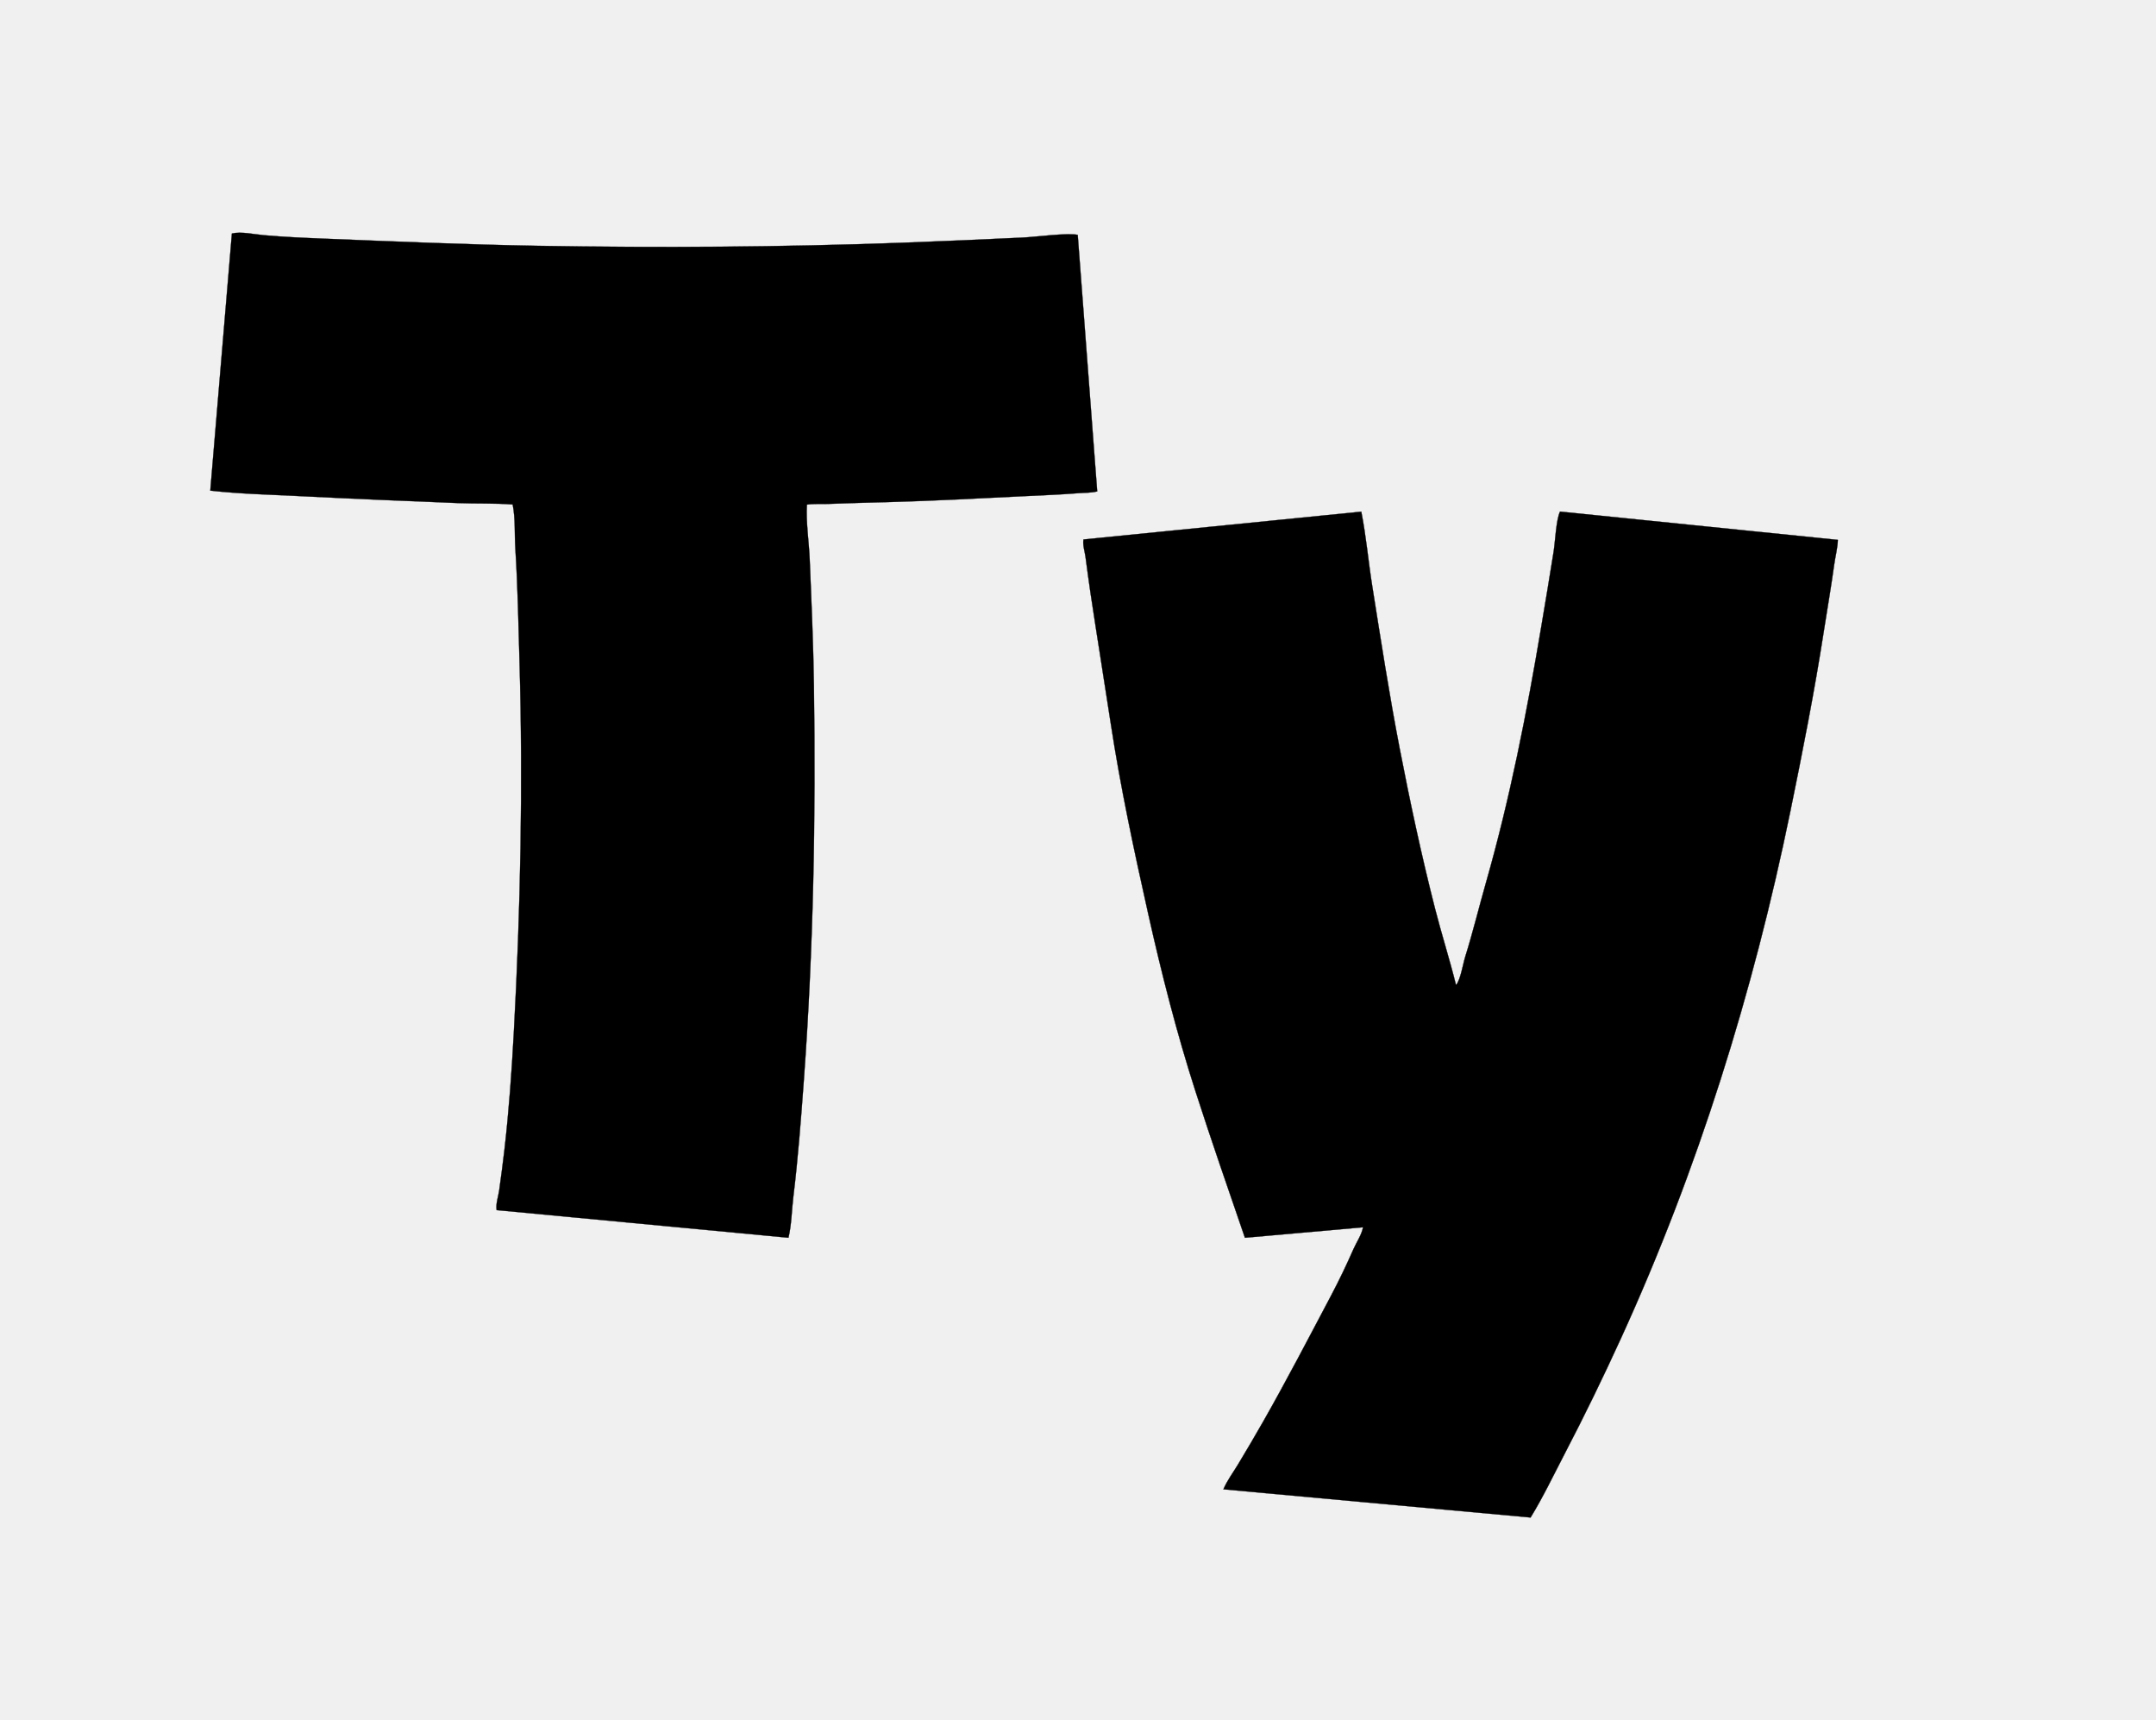
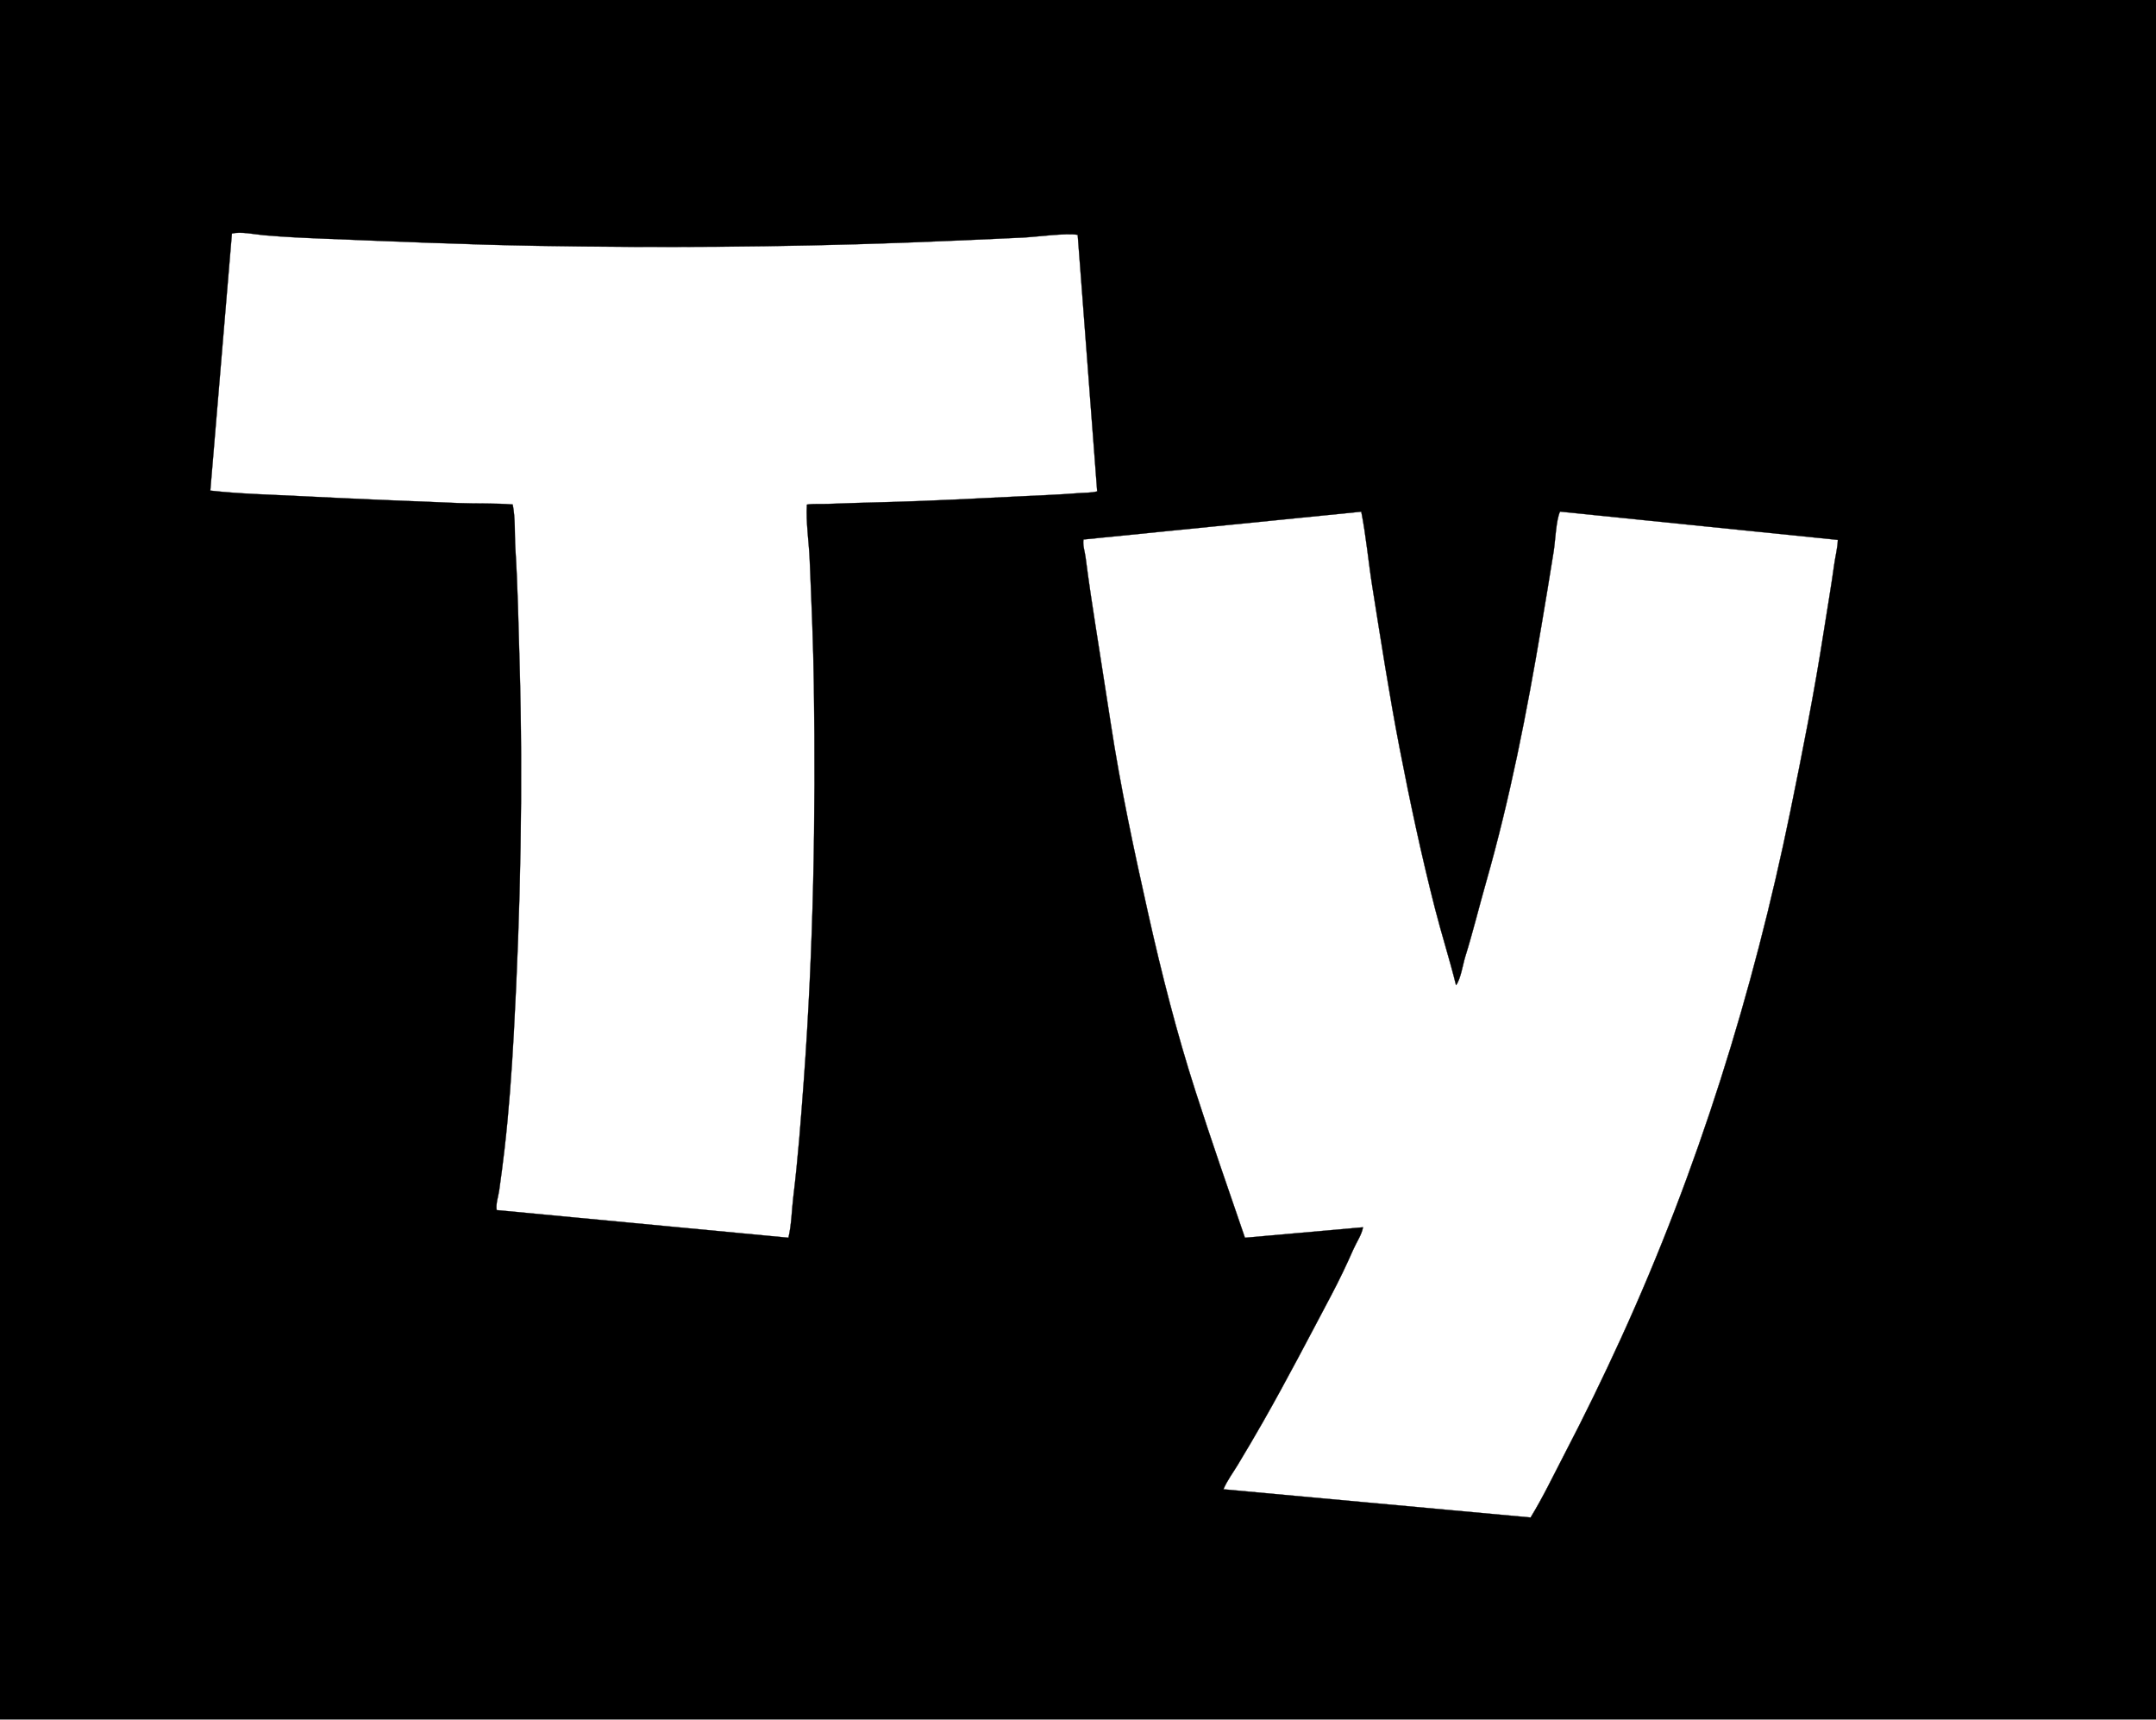
- <svg xmlns="http://www.w3.org/2000/svg" viewBox="251 635 2063 1645" width="2063" height="1645">
-   <path d="M249 530.99C257.85 528.89 270.51 531.8 279.67 532.6C298.01 534.2 316.6 535.09 335 535.82C403.87 538.56 472.73 541.59 541.67 542.76C657.83 544.72 774.22 544.03 890.33 539.81C928.79 538.41 967.23 536.65 1005.67 534.86C1018.01 534.28 1048.1 530.18 1058.33 532.28C1064.54 614.07 1070.75 695.87 1076.96 777.67C1071.18 779.18 1064.94 778.89 1059 779.37C1041.93 780.75 1024.77 781.38 1007.67 782.22C963.91 784.38 920.13 786.74 876.33 787.92C857.32 788.44 838.31 788.9 819.3 789.66C812.71 789.93 805.69 789.31 799.2 790.33C798.19 807.61 801.16 825.68 801.88 843C803.56 883.2 805.33 923.43 805.9 963.67C807.71 1089.79 805.45 1215.88 796.21 1341.67C793.49 1378.63 790.72 1415.59 786.23 1452.37C784.66 1465.21 784.55 1479.11 781.53 1491.67C688.47 1482.86 595.4 1474.04 502.33 1465.23C501.32 1459.5 503.95 1452.12 504.76 1446.33C506.57 1433.46 508.28 1420.56 509.77 1407.63C514.06 1370.5 516.72 1333 518.75 1295.67C525.16 1177.62 527.63 1059.21 524.23 941C523.19 904.77 522.5 868.51 520.23 832.33C519.37 818.61 520.37 803.68 517.67 790.21C500.45 788.84 482.94 789.53 465.67 788.85C414.76 786.85 363.87 784.72 313 782.15C284.83 780.72 256.36 780.09 228.33 776.92C235.22 694.95 242.11 612.97 249 530.99ZM1329.67 797.08C1334.36 820.75 1336.44 845.06 1340.25 868.9C1348.45 920.3 1356.36 971.76 1366.25 1022.86C1376.24 1074.47 1387.23 1125.93 1400.24 1176.85C1406.5 1201.35 1414.27 1225.52 1420.33 1250.05C1424.7 1244.62 1426.91 1229.95 1429.13 1222.85C1436.49 1199.26 1442.32 1175.26 1449.1 1151.5C1471.84 1071.88 1488.08 989.27 1501.79 907.62C1505.85 883.4 1509.96 859.19 1513.77 834.94C1515.25 825.54 1516.09 804.62 1519.85 797C1608.45 806.02 1697.06 815.04 1785.67 824.06C1785.4 831.92 1783.25 839.9 1782.18 847.69C1779.24 869.1 1775.51 890.37 1772.2 911.71C1763.26 969.38 1751.93 1026.61 1740.22 1083.76C1704.72 1256.94 1651.71 1426.87 1578.19 1587.81C1561.12 1625.15 1543.18 1662.07 1524.19 1698.49C1513.61 1718.77 1503.63 1739.8 1491.67 1759.31C1393.69 1750.32 1295.72 1741.33 1197.74 1732.33C1201.19 1724.1 1207.03 1716.33 1211.64 1708.67C1219.84 1695.05 1227.95 1681.32 1235.81 1667.5C1258.48 1627.65 1279.54 1587.11 1300.97 1546.61C1308.56 1532.26 1315.67 1517.36 1322.2 1502.51C1325.1 1495.91 1330.1 1488.75 1331.33 1481.67C1293.67 1485.01 1256 1488.35 1218.33 1491.69C1202.32 1445.12 1186.21 1398.73 1171.1 1351.85C1153.14 1296.15 1138.55 1238.87 1125.78 1181.77C1112.24 1121.23 1099.17 1060.41 1089.83 999.03C1083.57 957.9 1076.86 916.83 1070.68 875.67C1068.92 863.92 1067.36 852.15 1065.79 840.37C1065.11 835.22 1062.91 828.79 1063.87 823.67C1152.47 814.8 1241.07 805.94 1329.67 797.08Z" transform="translate(223.9007 327.4177)" fill="#000000" fill-rule="evenodd" stroke="#000000" stroke-width="0.25" stroke-linejoin="round" />
+ <svg xmlns="http://www.w3.org/2000/svg" width="2063" height="1645" viewBox="251 635 2063 1645">
+   <rect x="251" y="635" width="2063" height="1645" fill="#000000" />
+   <path fill="#FFFFFF" fill-rule="evenodd" stroke="#000000" stroke-linejoin="round" stroke-width=".25" d="M472.9 858.408c8.85-2.1 21.51.81 30.67 1.61 18.34 1.6 36.93 2.49 55.33 3.22 68.87 2.74 137.73 5.77 206.67 6.94 116.16 1.96 232.55 1.27 348.66-2.95 38.46-1.4 76.9-3.16 115.34-4.95 12.34-.58 42.43-4.68 52.66-2.58l18.63 245.39c-5.78 1.51-12.02 1.22-17.96 1.7-17.07 1.38-34.23 2.01-51.33 2.85-43.76 2.16-87.54 4.52-131.34 5.7-19.01.52-38.02.98-57.03 1.74-6.59.27-13.61-.35-20.1.67-1.01 17.28 1.96 35.35 2.68 52.67 1.68 40.2 3.45 80.43 4.02 120.67 1.81 126.12-.45 252.21-9.69 378-2.72 36.96-5.49 73.92-9.98 110.7-1.57 12.84-1.68 26.74-4.7 39.3-93.06-8.81-186.13-17.63-279.2-26.44-1.01-5.73 1.62-13.11 2.43-18.9 1.81-12.87 3.52-25.77 5.01-38.7 4.29-37.13 6.95-74.63 8.98-111.96 6.41-118.05 8.88-236.46 5.48-354.67-1.04-36.23-1.73-72.49-4-108.67-.86-13.72.14-28.65-2.56-42.12-17.22-1.37-34.73-.68-52-1.36-50.91-2-101.8-4.13-152.67-6.7-28.17-1.43-56.64-2.06-84.67-5.23zm1080.67 266.09c4.69 23.67 6.77 47.98 10.58 71.82 8.2 51.4 16.11 102.86 26 153.96 9.99 51.61 20.98 103.07 33.99 153.99 6.26 24.5 14.03 48.67 20.09 73.2 4.37-5.43 6.58-20.1 8.8-27.2 7.36-23.59 13.19-47.59 19.97-71.35 22.74-79.62 38.98-162.23 52.69-243.88 4.06-24.22 8.17-48.43 11.98-72.68 1.48-9.4 2.32-30.32 6.08-37.94l265.82 27.06c-.27 7.86-2.42 15.84-3.49 23.63-2.94 21.41-6.67 42.68-9.98 64.02-8.94 57.67-20.27 114.9-31.98 172.05-35.5 173.18-88.51 343.11-162.03 504.05-17.07 37.34-35.01 74.26-54 110.68-10.58 20.28-20.56 41.31-32.52 60.82-97.98-8.99-195.95-17.98-293.93-26.98 3.45-8.23 9.29-16 13.9-23.66 8.2-13.62 16.31-27.35 24.17-41.17 22.67-39.85 43.73-80.39 65.16-120.89 7.59-14.35 14.7-29.25 21.23-44.1 2.9-6.6 7.9-13.76 9.13-20.84l-113 10.02c-16.01-46.57-32.12-92.96-47.23-139.84-17.96-55.7-32.55-112.98-45.32-170.08-13.54-60.54-26.61-121.36-35.95-182.74-6.26-41.13-12.97-82.2-19.15-123.36-1.76-11.75-3.32-23.52-4.89-35.3-.68-5.15-2.88-11.58-1.92-16.7 88.6-8.87 177.2-17.73 265.8-26.59Z" />
</svg>
